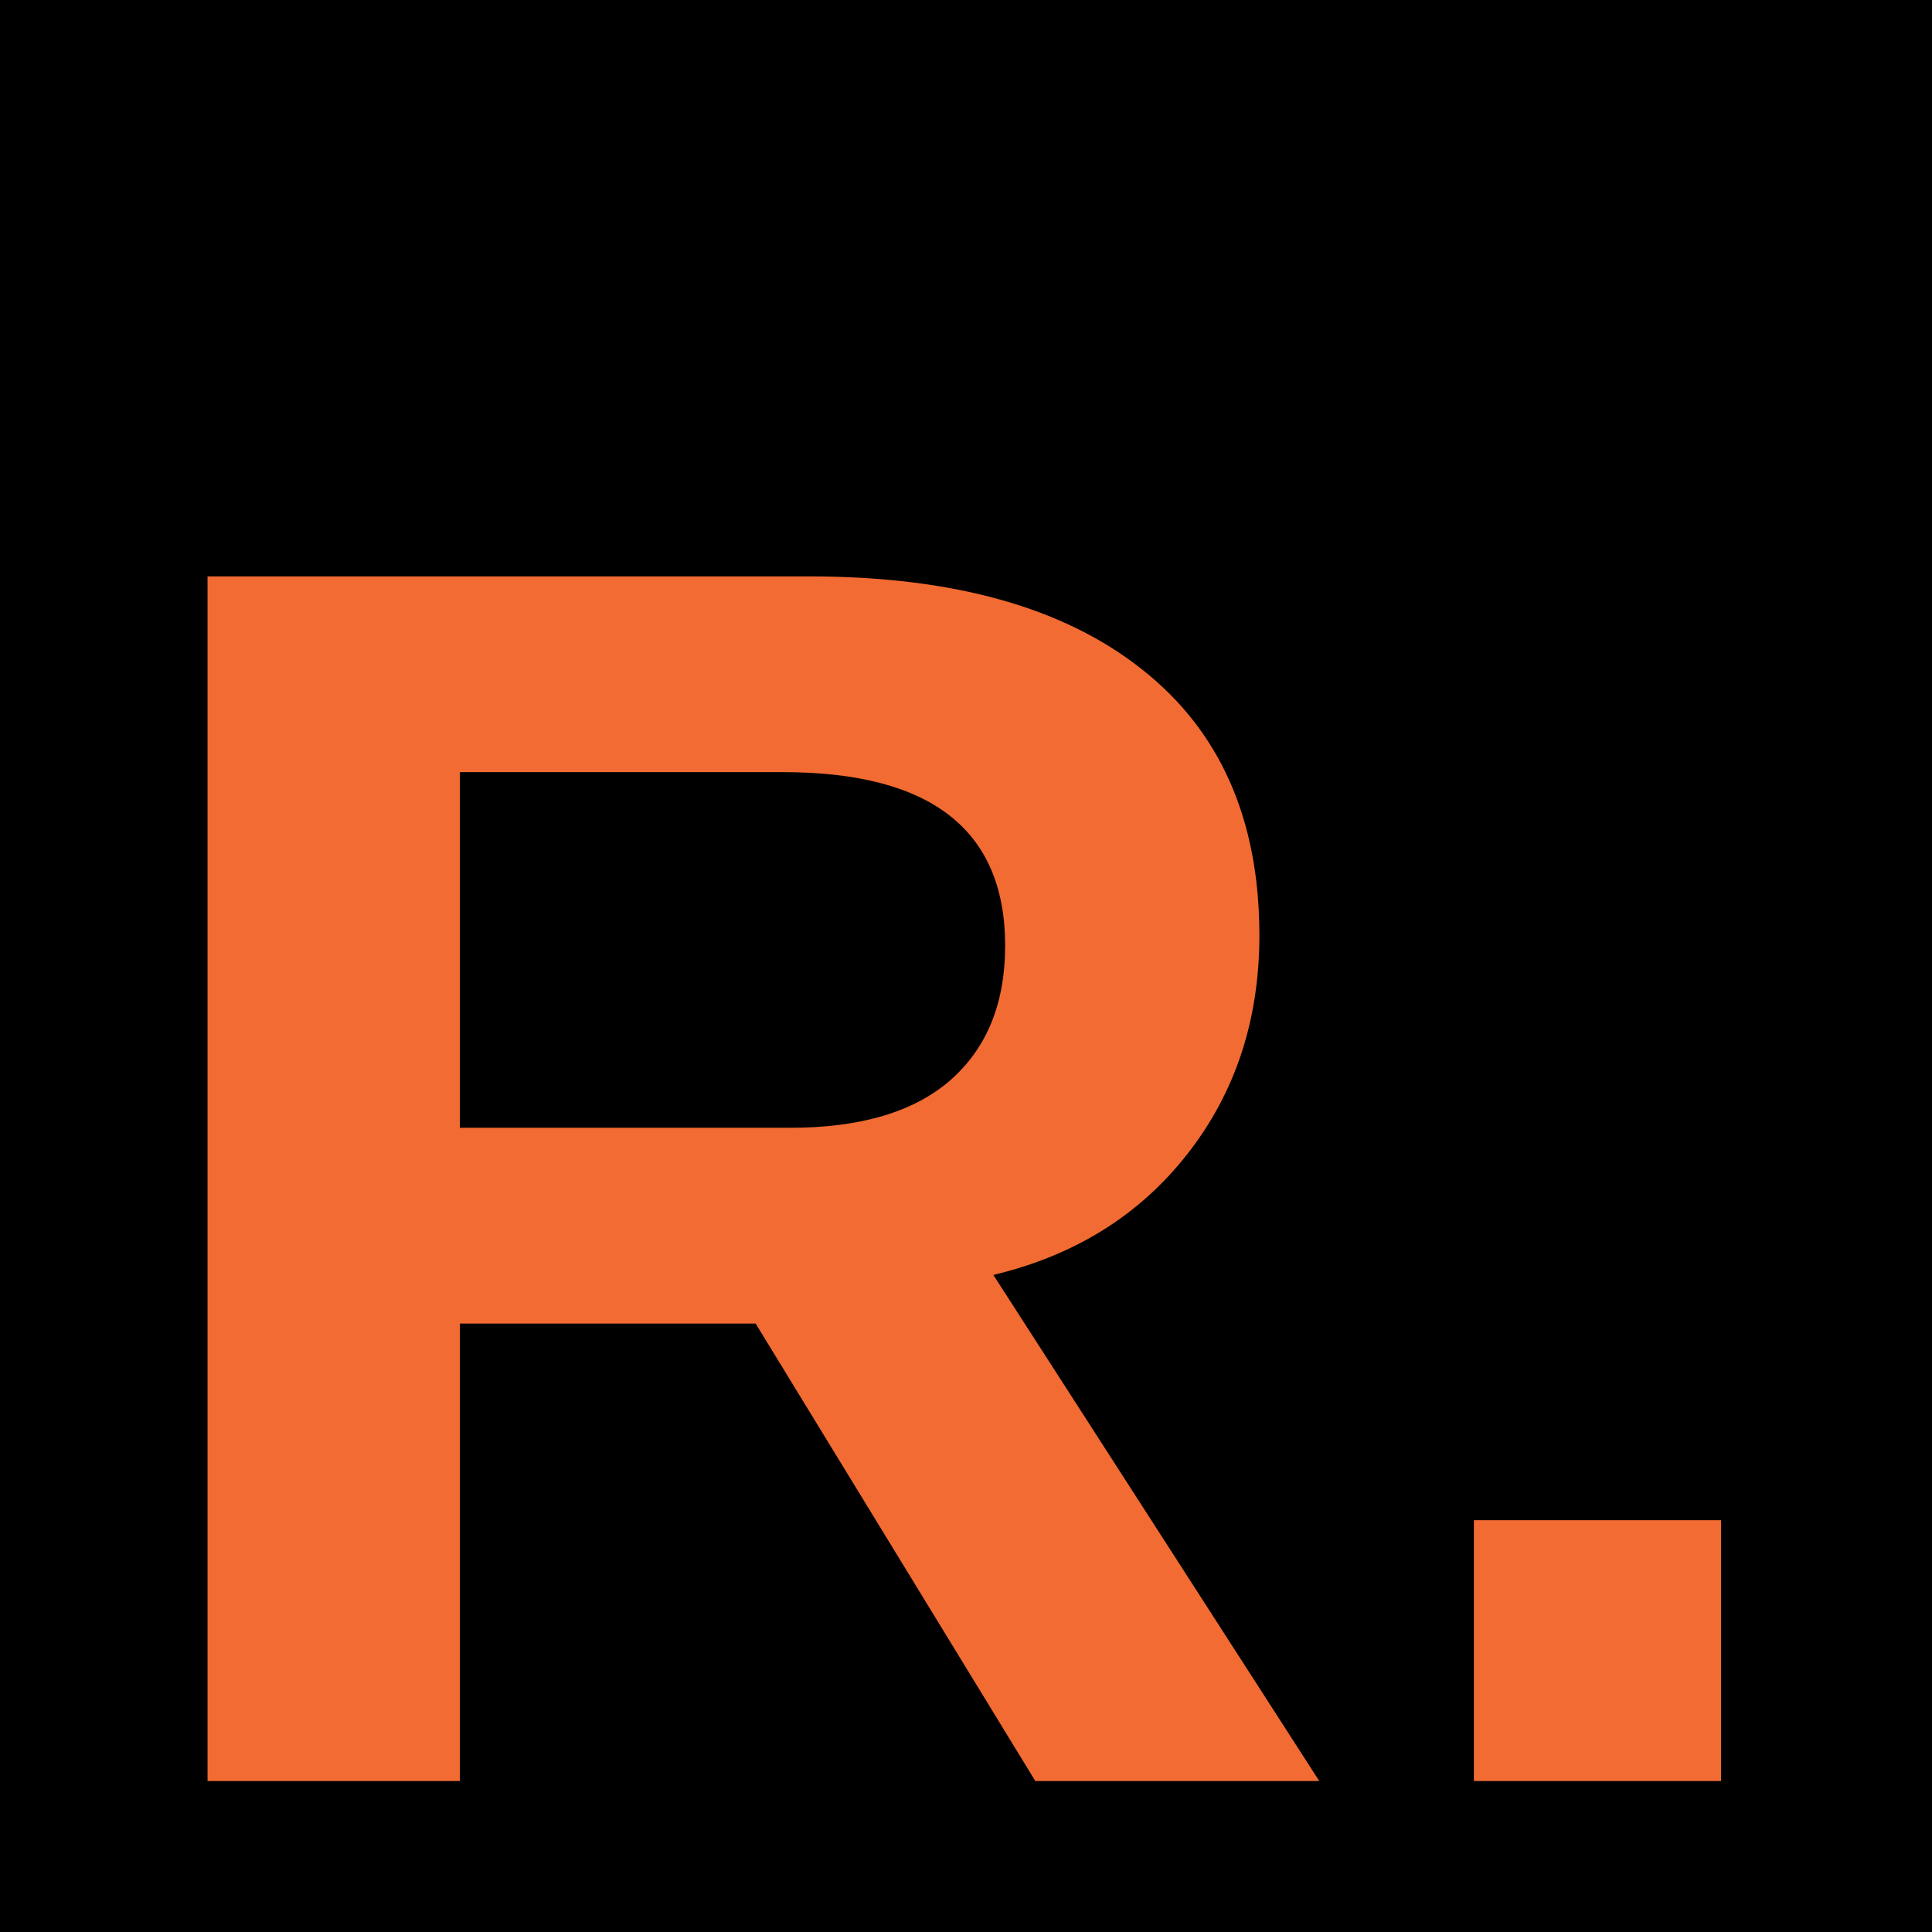
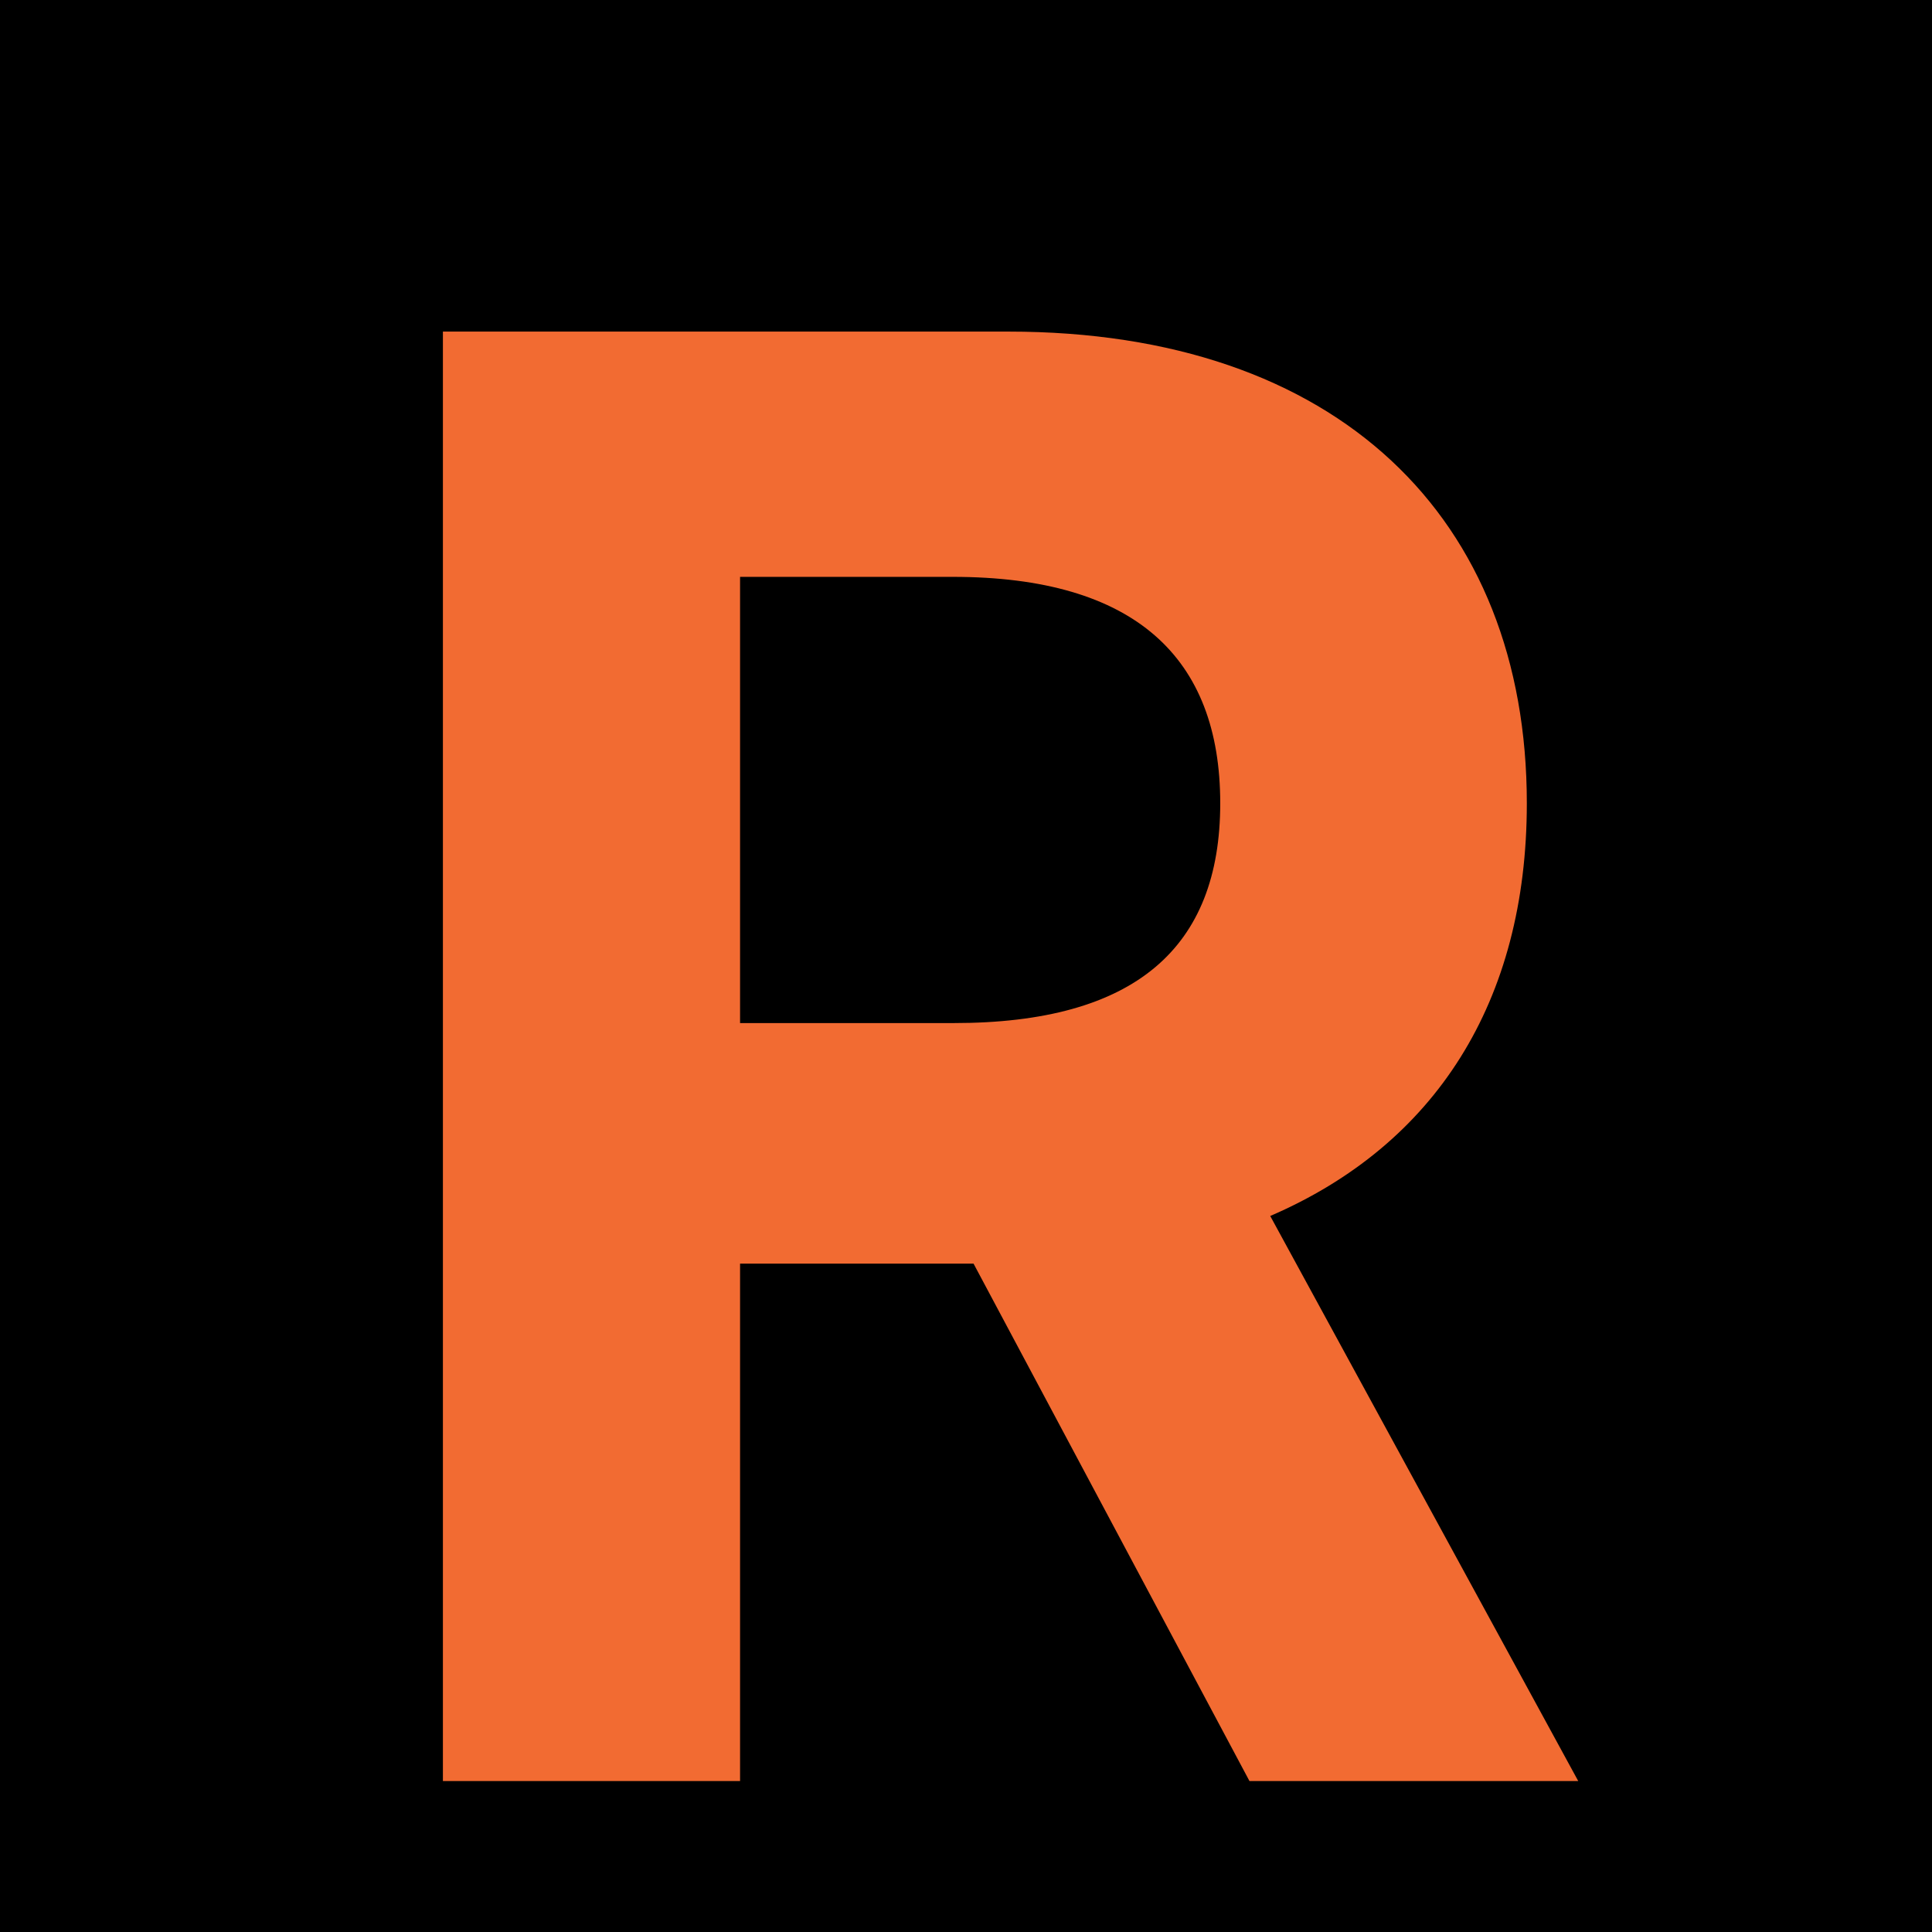
<svg xmlns="http://www.w3.org/2000/svg" viewBox="0 0 64 64">
  <rect width="64" height="64" fill="#000000" />
-   <text x="3" y="59" textLength="58" lengthAdjust="spacingAndGlyphs" font-family="Arial, Helvetica, sans-serif" font-size="58" font-weight="700" fill="#f26b32">R.</text>
+   <text x="32" y="59" text-anchor="middle" textLength="54" lengthAdjust="spacingAndGlyphs" font-family="SF Display Pro, SF Pro Display, -apple-system, BlinkMacSystemFont, sans-serif" font-size="66" font-weight="700" fill="#f26b32">R</text>
</svg>
